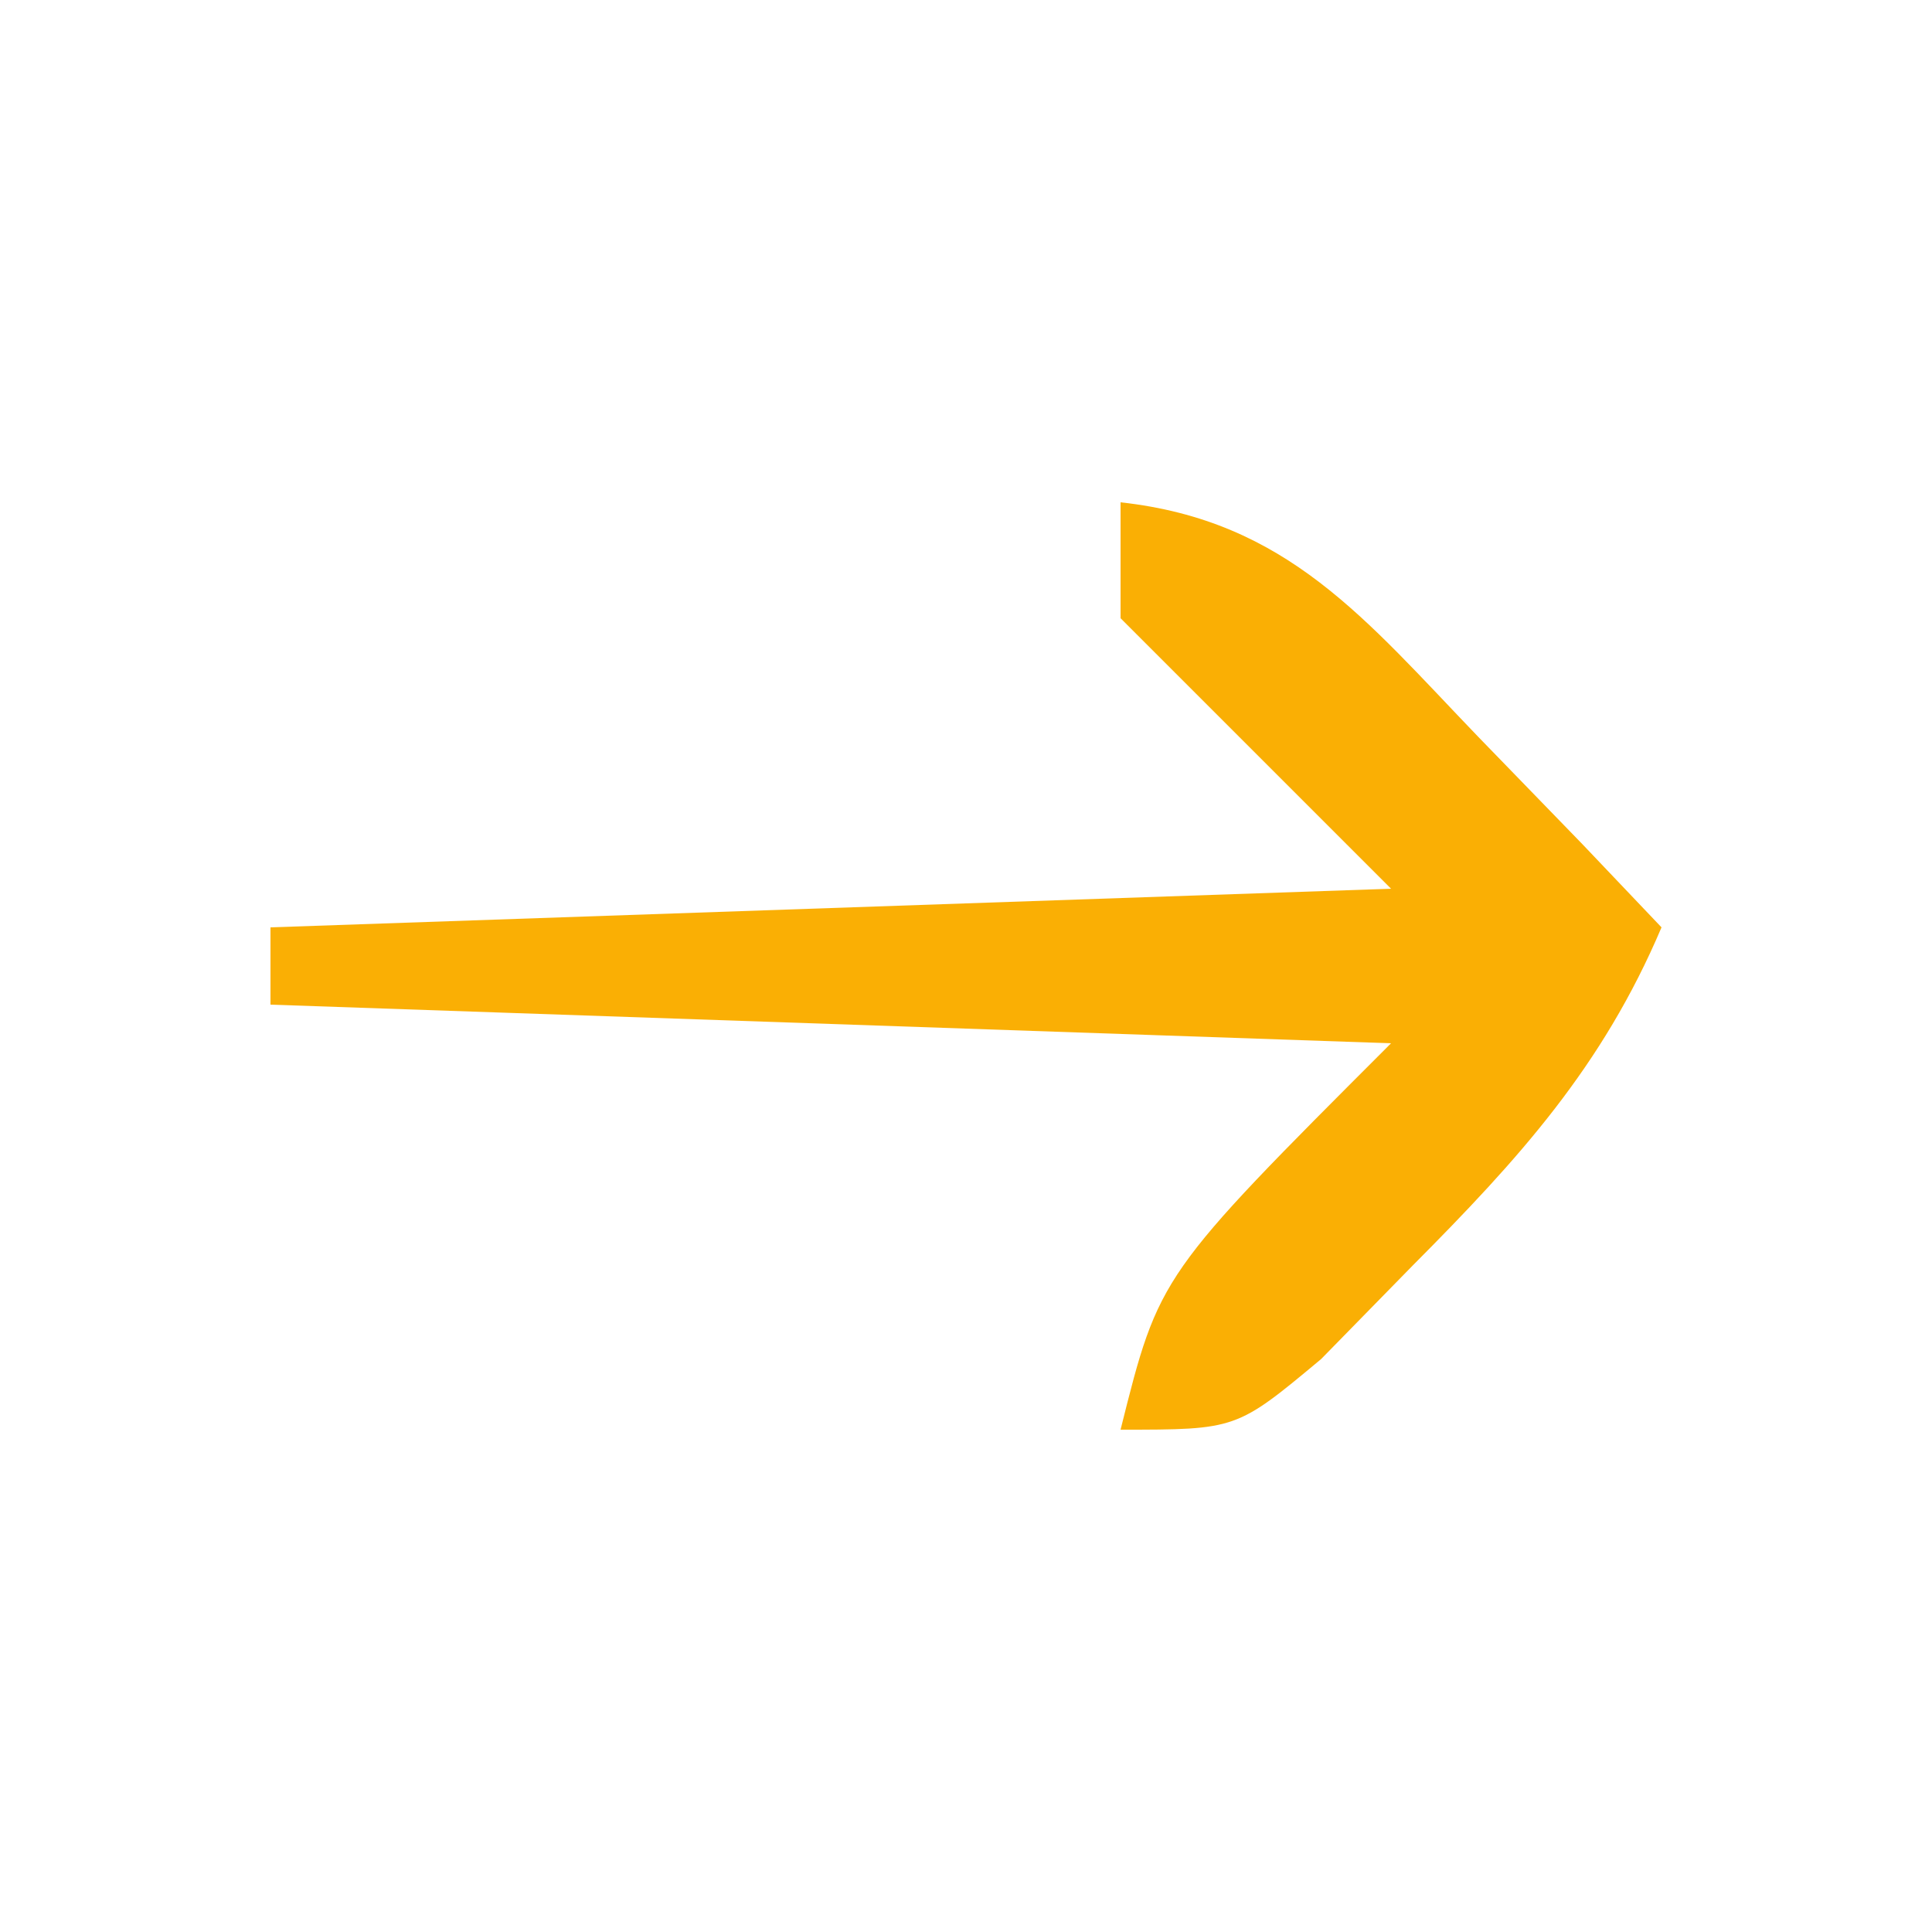
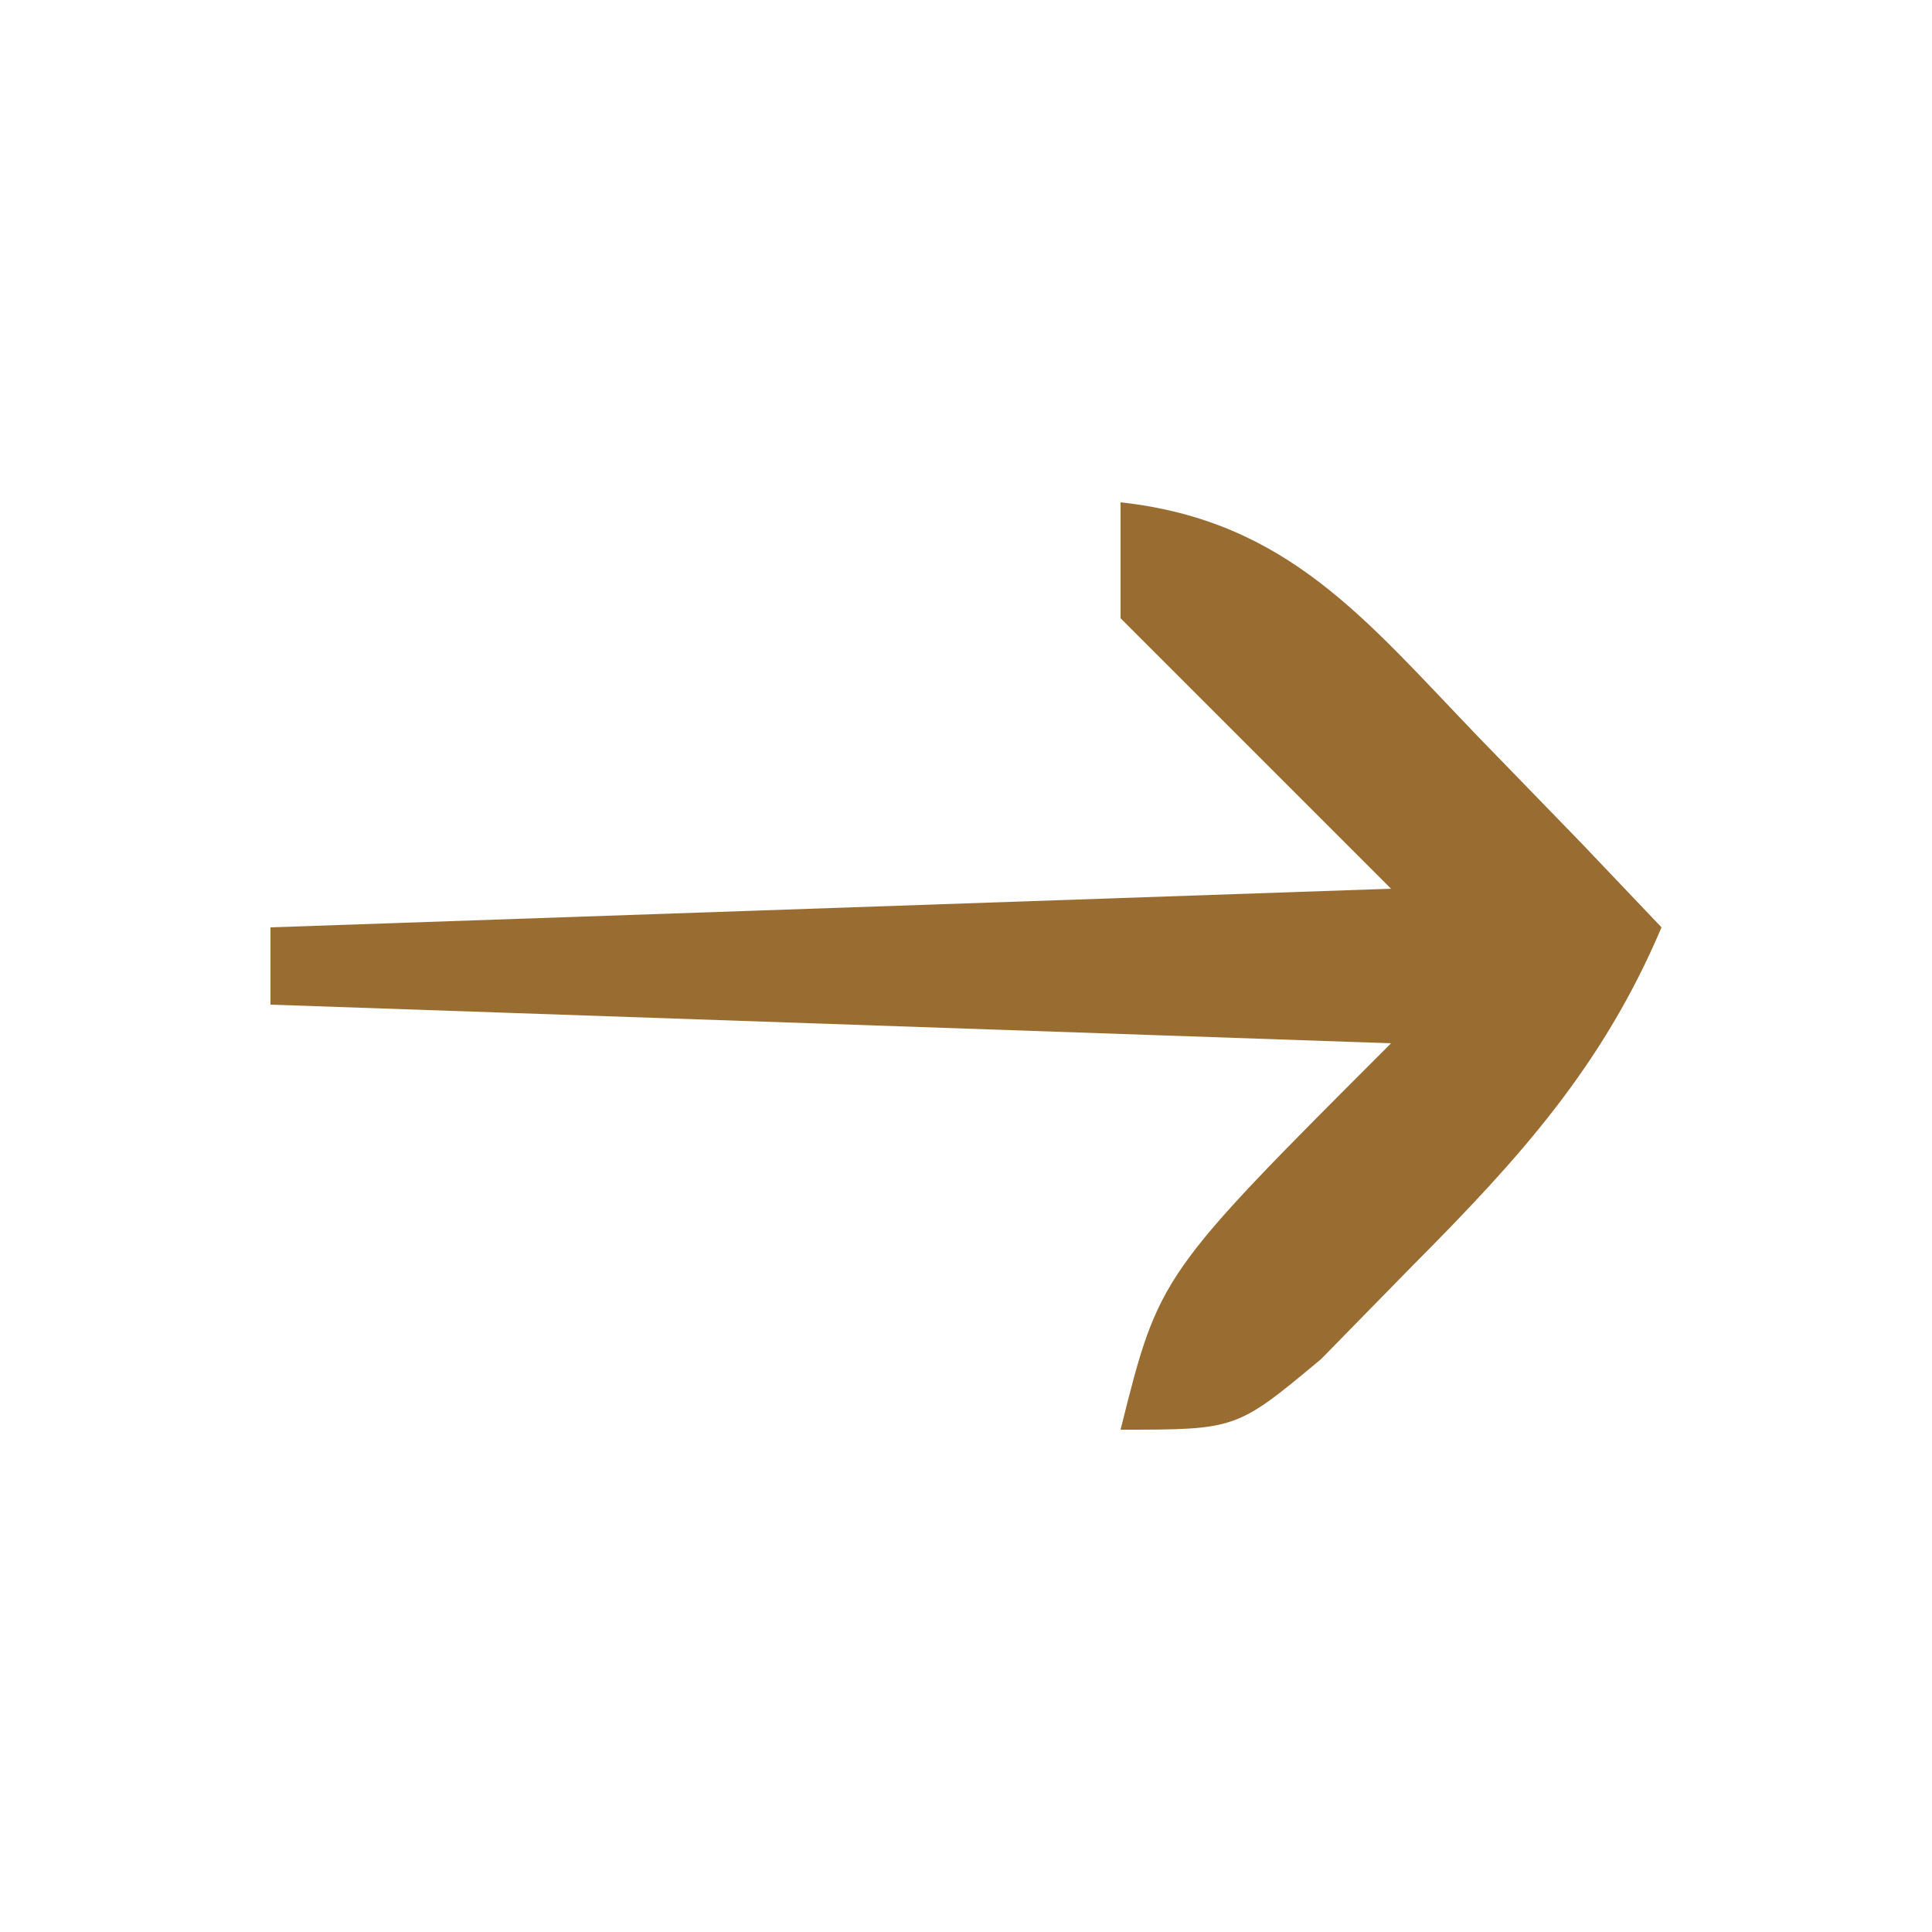
<svg xmlns="http://www.w3.org/2000/svg" version="1.1" width="50" height="50">
-   <path d="M0 0 C4.317 0.474 6.336 3.034 9.25 6.062 C10.142 6.982 11.034 7.901 11.953 8.848 C12.629 9.558 13.304 10.268 14 11 C12.47 14.606 10.313 16.986 7.562 19.75 C6.78 20.549 5.998 21.348 5.191 22.172 C3 24 3 24 0 24 C1 20 1 20 7 14 C-2.57 13.67 -12.14 13.34 -22 13 C-22 12.34 -22 11.68 -22 11 C-12.43 10.67 -2.86 10.34 7 10 C4.69 7.69 2.38 5.38 0 3 C0 2.01 0 1.02 0 0 Z " fill="#FAAF04" transform="translate(29,13)" />
+   <path d="M0 0 C4.317 0.474 6.336 3.034 9.25 6.062 C10.142 6.982 11.034 7.901 11.953 8.848 C12.629 9.558 13.304 10.268 14 11 C12.47 14.606 10.313 16.986 7.562 19.75 C6.78 20.549 5.998 21.348 5.191 22.172 C3 24 3 24 0 24 C1 20 1 20 7 14 C-2.57 13.67 -12.14 13.34 -22 13 C-22 12.34 -22 11.68 -22 11 C-12.43 10.67 -2.86 10.34 7 10 C4.69 7.69 2.38 5.38 0 3 C0 2.01 0 1.02 0 0 Z " fill="#996c32" transform="translate(29,13)" />
</svg>
